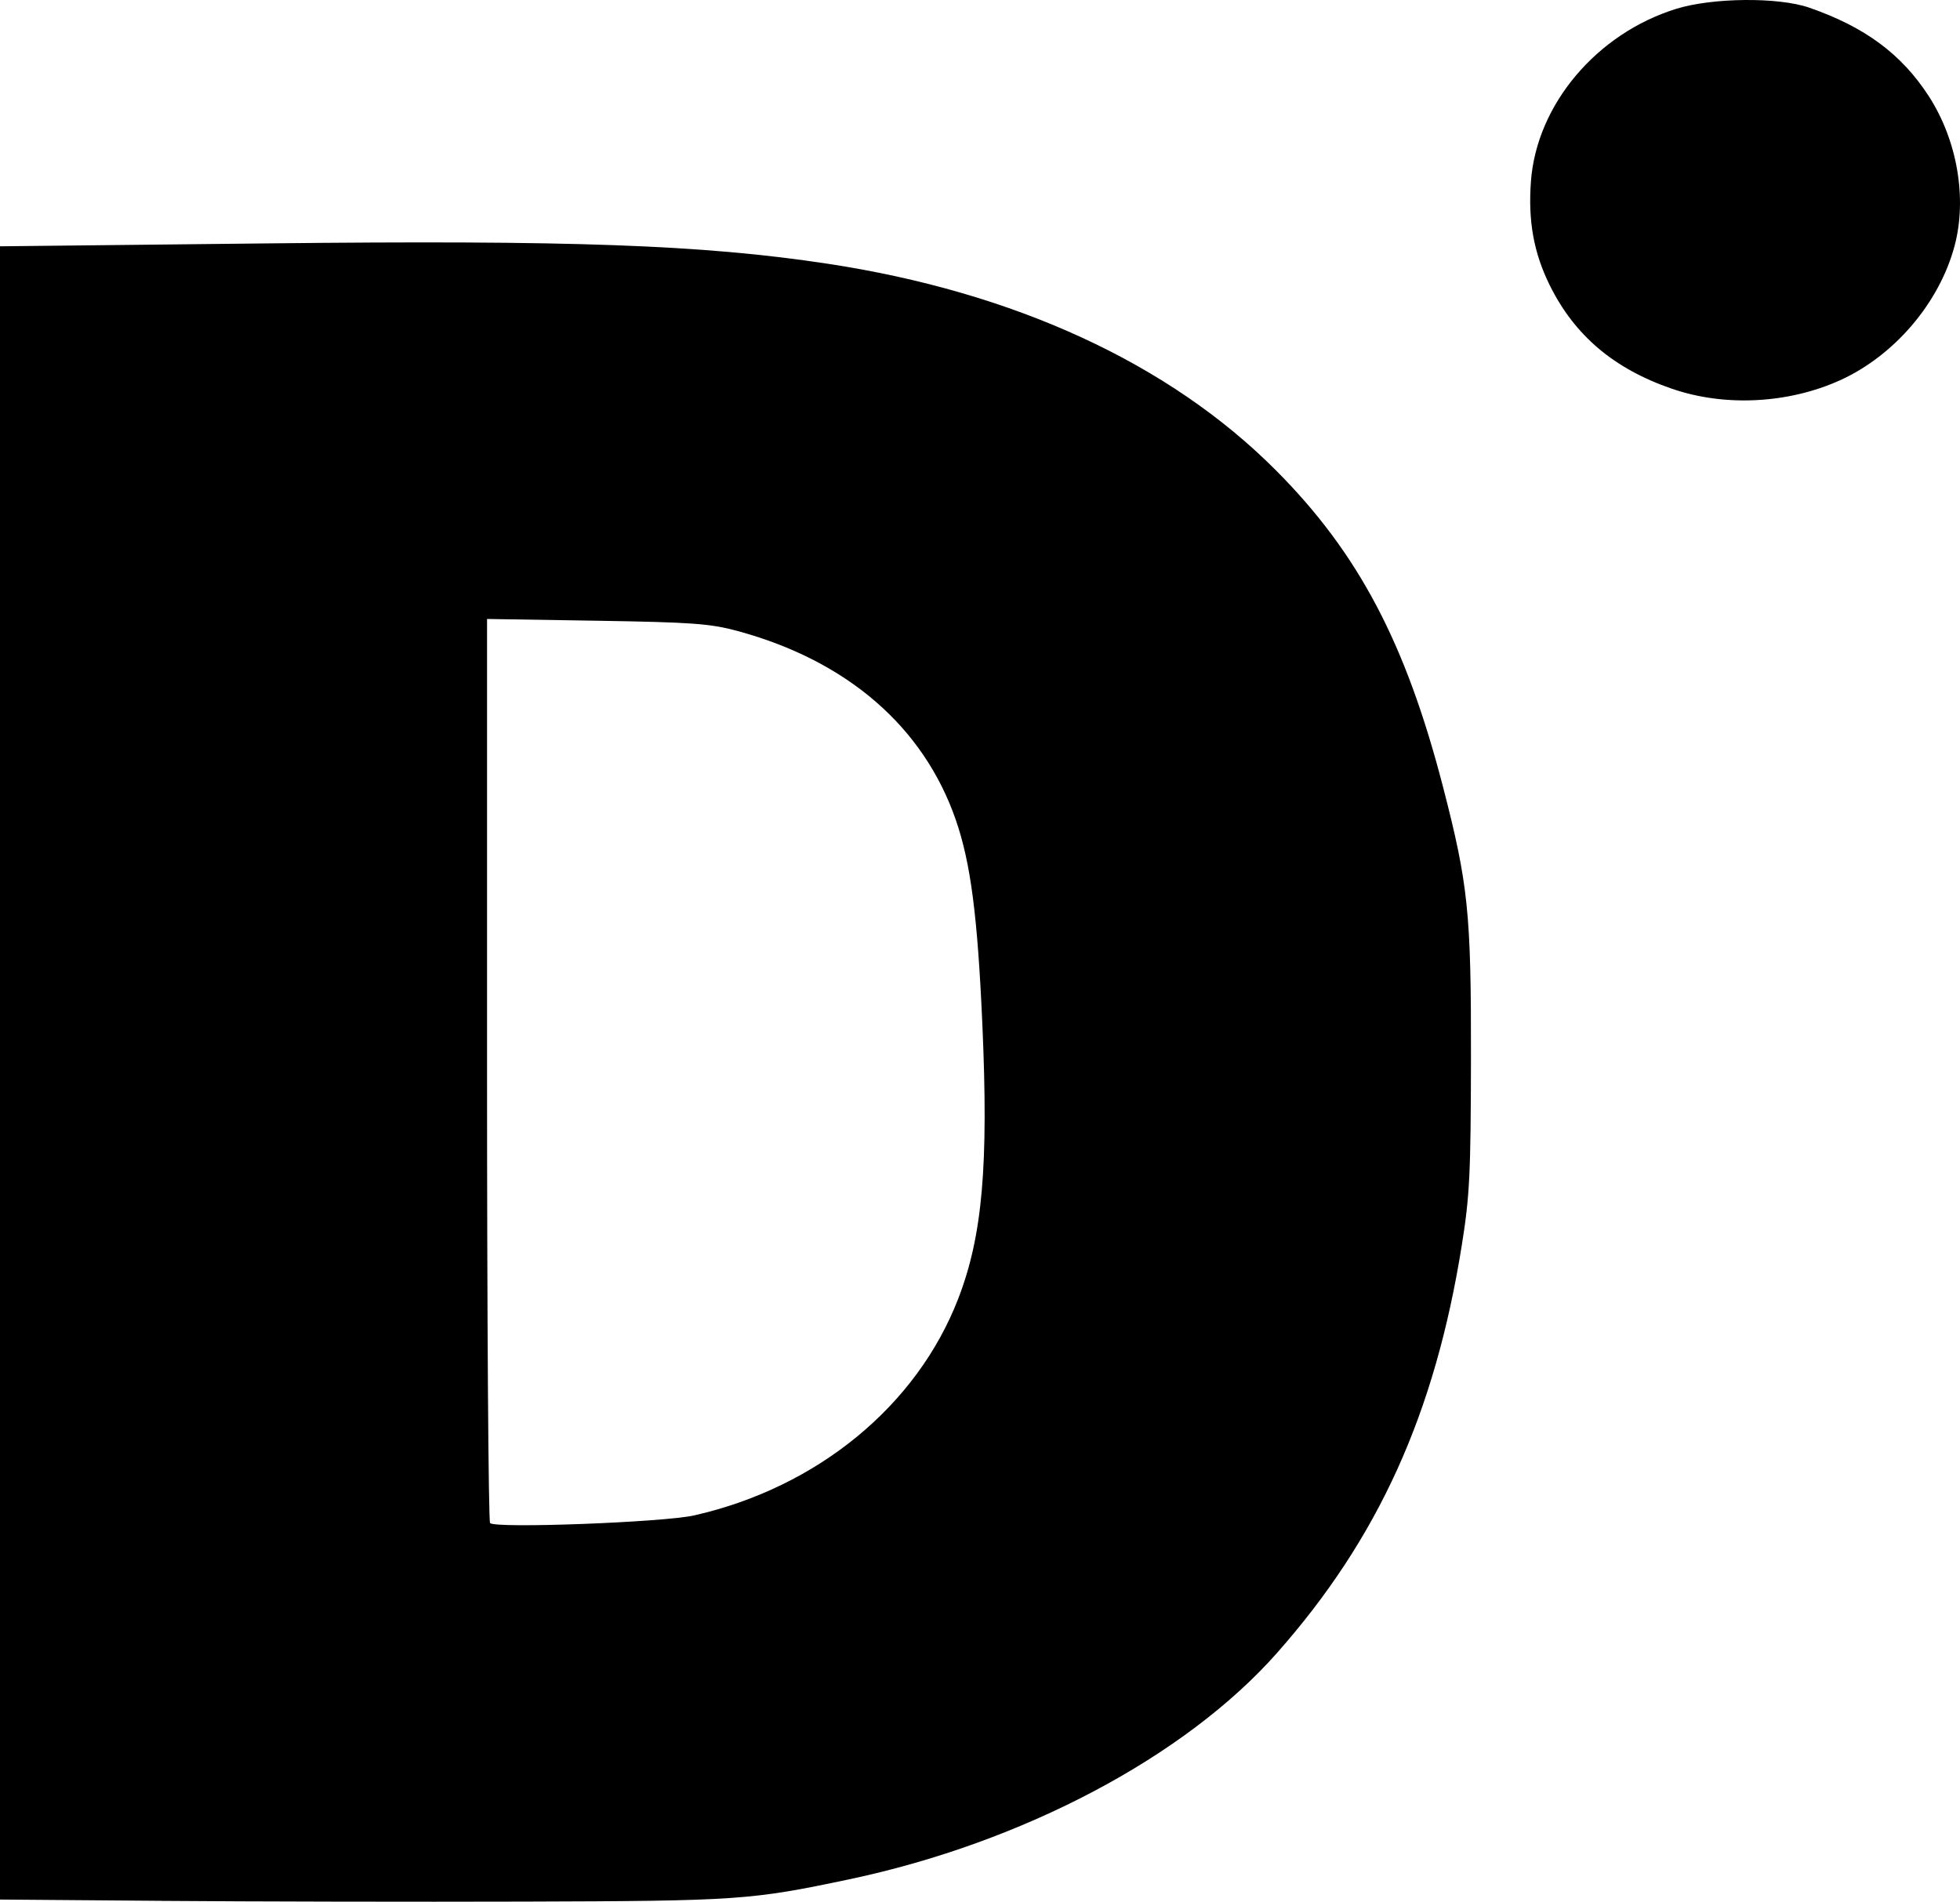
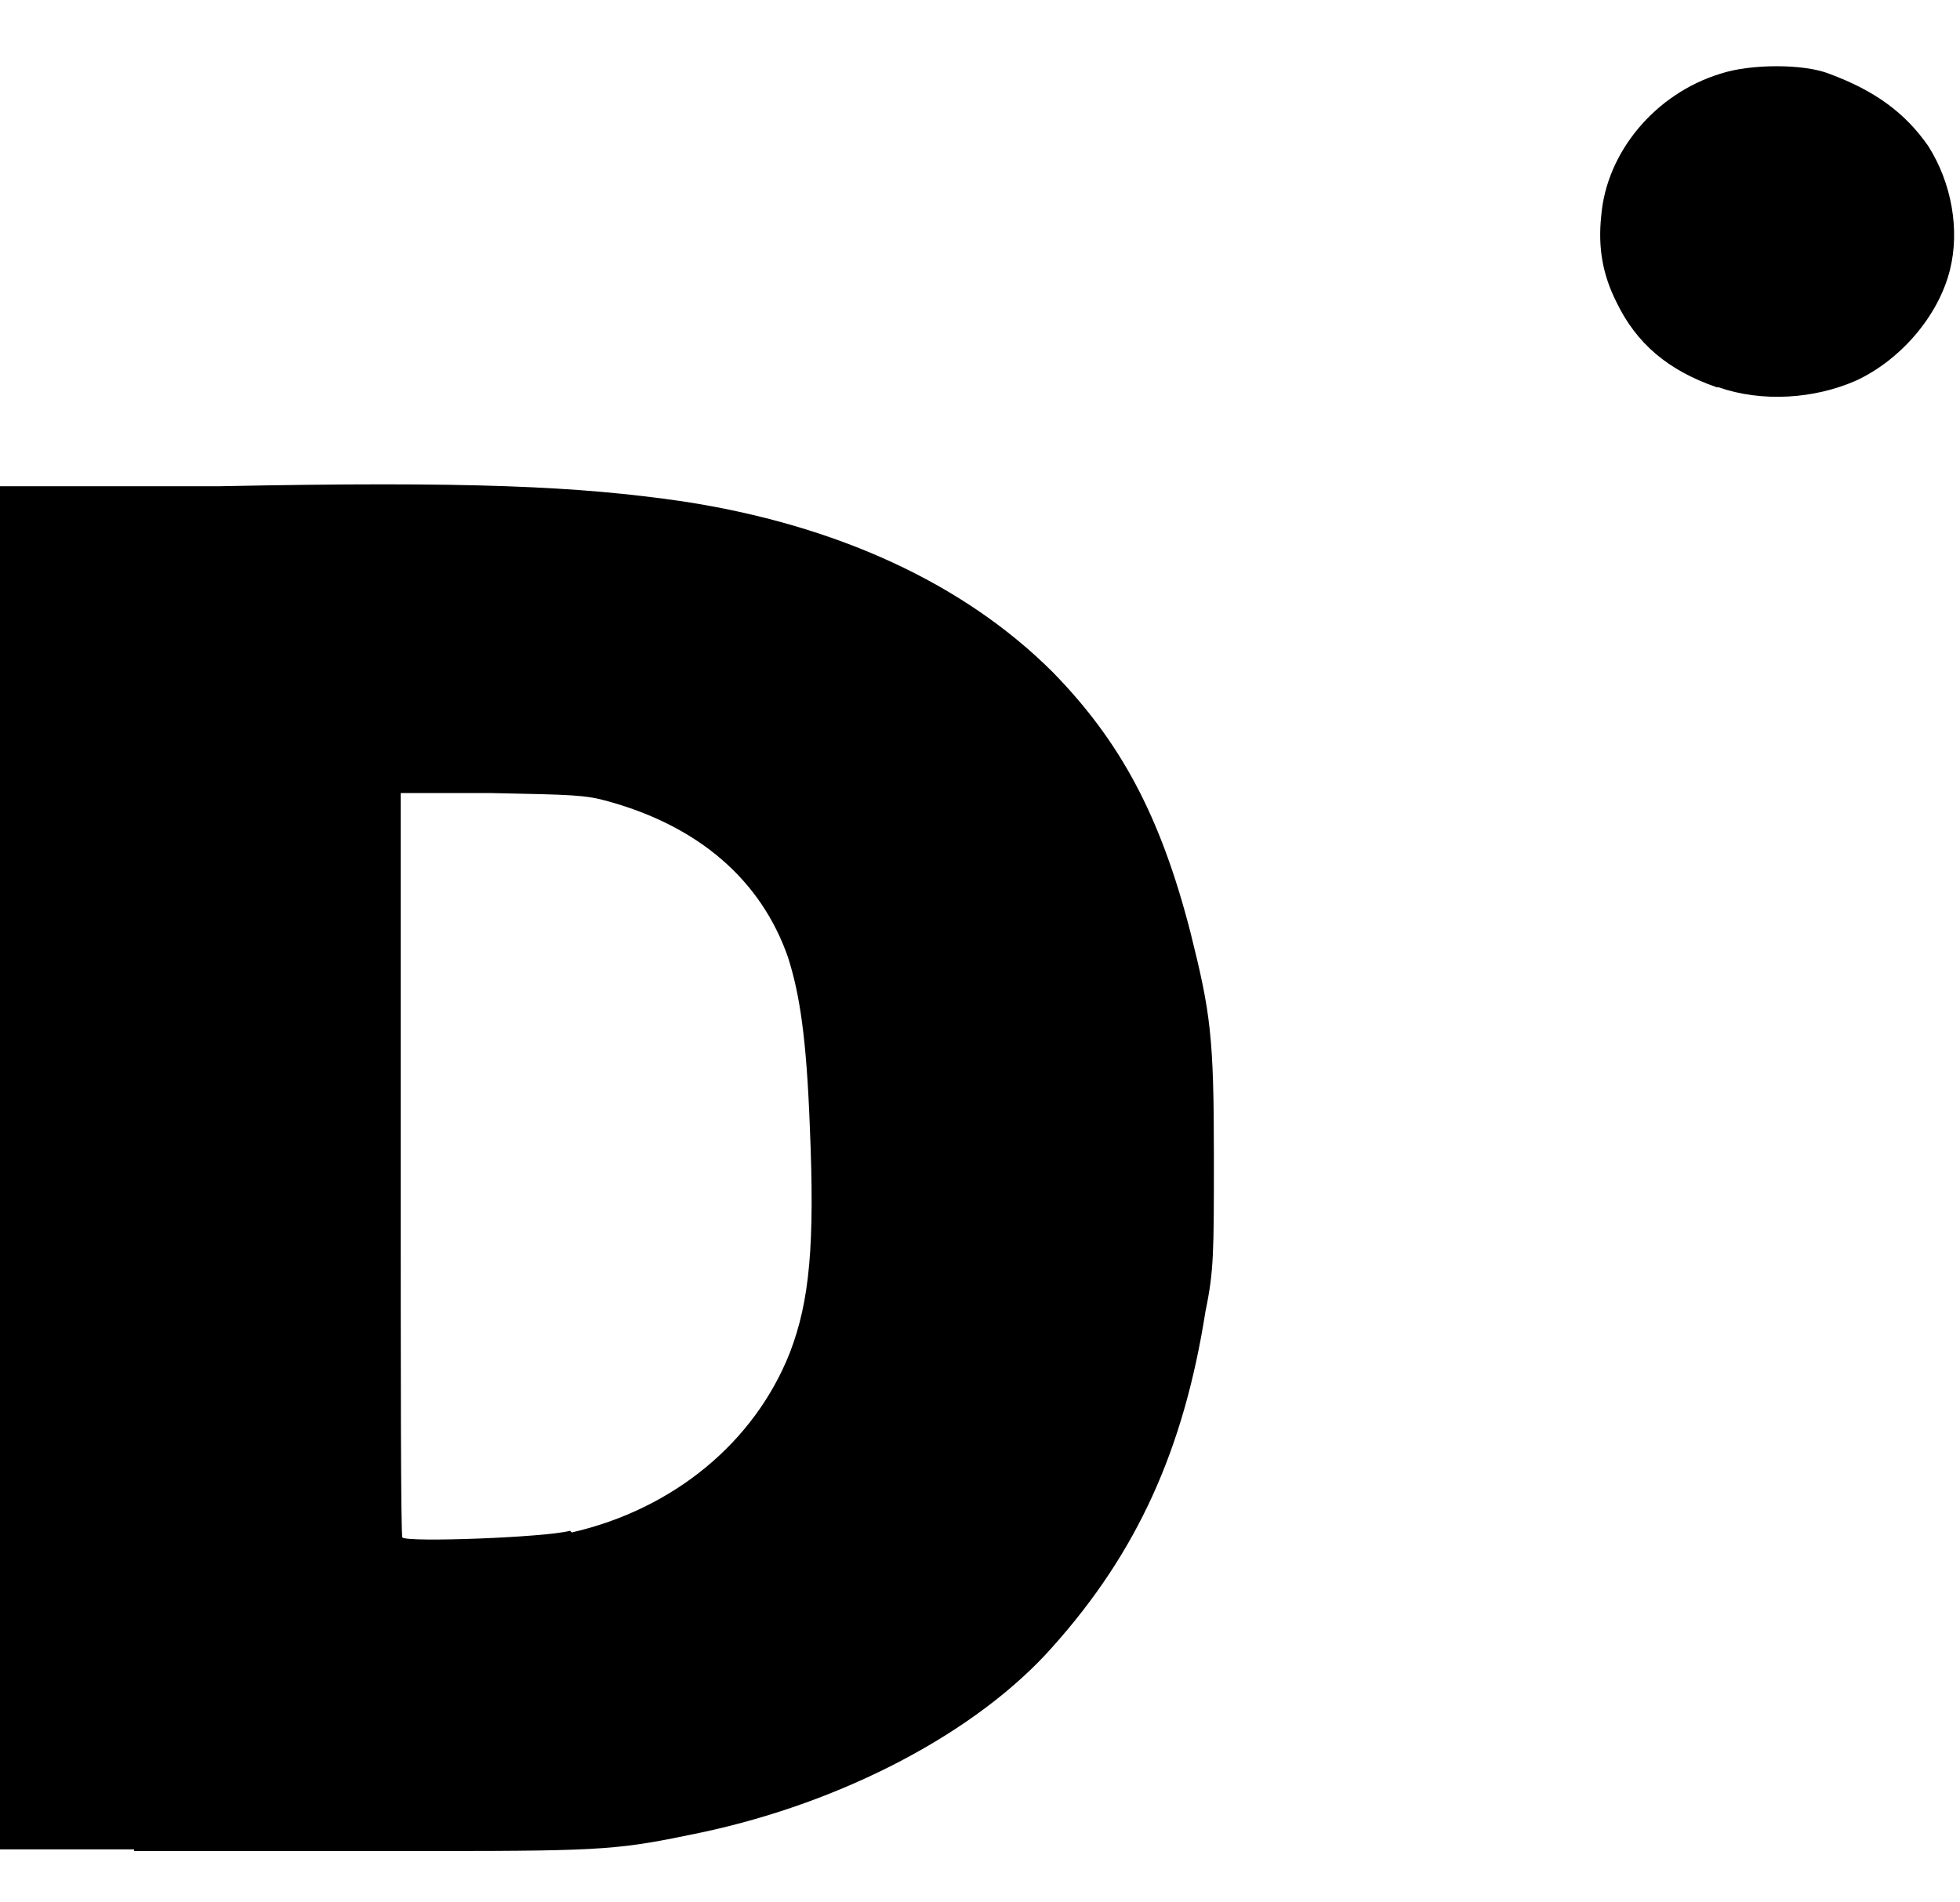
- <svg xmlns="http://www.w3.org/2000/svg" width="41.229mm" height="40.001mm" viewBox="0 0 41.229 40.001" version="1.1" id="svg1" xml:space="preserve">
-   <defs id="defs1" />
-   <path d="M 3.408,39.984 -9.8950641e-8,39.957 V 22.569 5.181 L 5.609,5.12 c 6.402,-0.071 9.169,0.029 11.79,0.426 3.941,0.597 7.202,2.099 9.443,4.35 1.731,1.738 2.728,3.628 3.51,6.648 0.533,2.059 0.595,2.658 0.59,5.72 -0.004,2.428 -0.026,2.891 -0.194,3.937 -0.565,3.536 -1.754,6.157 -3.886,8.569 -1.927,2.18 -5.346,3.989 -8.997,4.761 -2.069,0.437 -2.339,0.456 -6.816,0.469 -2.328,0.007 -5.767,10e-6 -7.641,-0.015 z M 14.605,31.876 c 2.592,-0.589 4.681,-2.305 5.553,-4.562 0.508,-1.316 0.638,-2.793 0.506,-5.77 -0.101,-2.286 -0.246,-3.398 -0.56,-4.302 -0.677,-1.951 -2.278,-3.339 -4.578,-3.966 -0.585,-0.159 -0.95,-0.186 -2.974,-0.219 l -2.307,-0.037 v 9.476 c 0,5.212 0.029,9.505 0.064,9.542 0.114,0.118 3.653,-0.016 4.297,-0.162 z M 35.177,8.18 c -1.226,-0.42 -2.058,-1.124 -2.581,-2.186 -0.334,-0.678 -0.455,-1.35 -0.392,-2.184 0.121,-1.61 1.381,-3.104 3.055,-3.624 0.764,-0.237 2.15,-0.25 2.798,-0.025 1.173,0.407 1.941,0.976 2.514,1.86 0.6,0.928 0.811,2.148 0.544,3.151 -0.32,1.201 -1.269,2.312 -2.414,2.829 -1.088,0.49 -2.417,0.558 -3.523,0.179 z" style="fill:#000000;fill-opacity:1;stroke:none;stroke-opacity:1" id="path1" />
+ <svg xmlns="http://www.w3.org/2000/svg" version="1.1" viewBox="0 0 116.9 113.4">
+   <g id="svg1">
+     <path id="path1" d="M8,110.3H0V29h13.1c15-.3,21.4,0,27.6.9,9.2,1.4,16.8,4.9,22.1,10.2,4,4.1,6.4,8.5,8.2,15.5,1.2,4.8,1.4,6.2,1.4,13.4,0,5.7,0,6.8-.5,9.2-1.3,8.3-4.1,14.4-9.1,20-4.5,5.1-12.5,9.3-21,11.1-4.8,1-5.5,1.1-15.9,1.1-5.4,0-13.5,0-17.9,0h0ZM34.1,91.4c6.1-1.4,10.9-5.4,13-10.7,1.2-3.1,1.5-6.5,1.2-13.5-.2-5.3-.6-7.9-1.3-10.1-1.6-4.6-5.3-7.8-10.7-9.3-1.4-.4-2.2-.4-7-.5h-5.4c0,0,0,22.1,0,22.1,0,12.2,0,22.2.1,22.3.3.3,8.5,0,10-.4h0ZM102.4,23.1c-2.9-1-4.8-2.6-6-5.1-.8-1.6-1.1-3.2-.9-5.1.3-3.8,3.2-7.3,7.1-8.5,1.8-.6,5-.6,6.5,0,2.7,1,4.5,2.3,5.9,4.3,1.4,2.2,1.9,5,1.3,7.4-.7,2.8-3,5.4-5.6,6.6-2.5,1.1-5.6,1.3-8.2.4Z" />
+   </g>
</svg>
